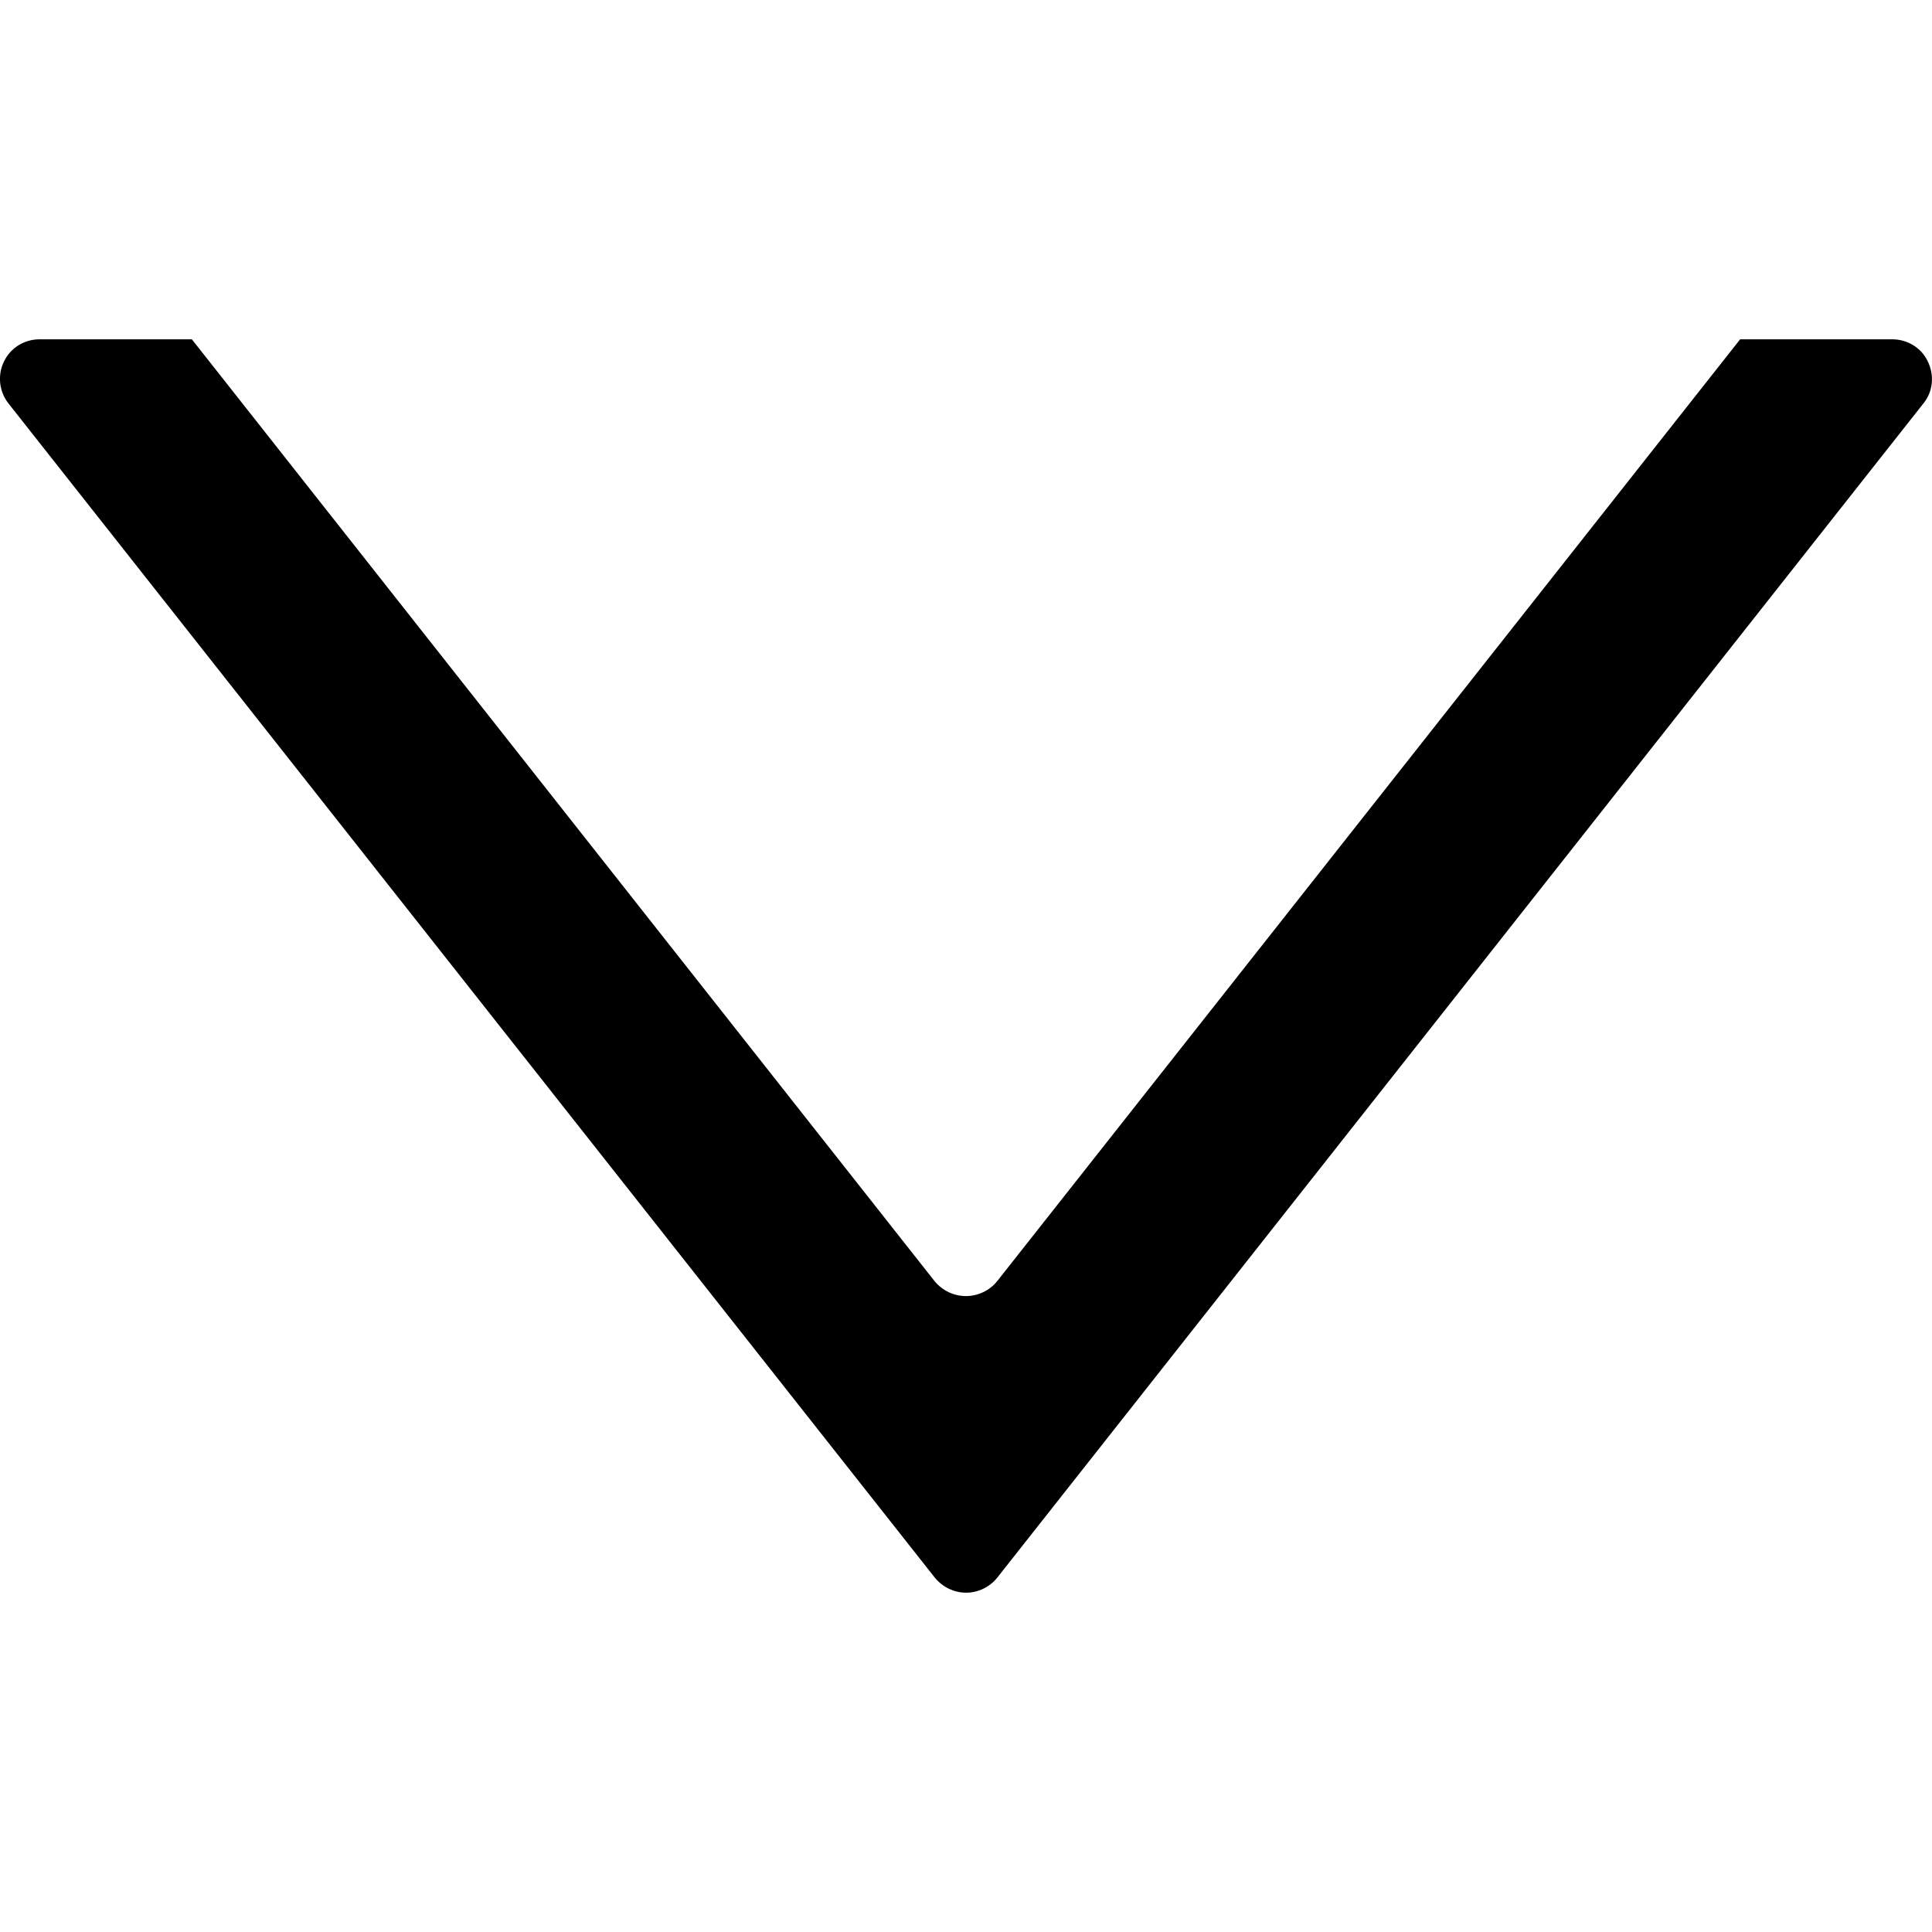
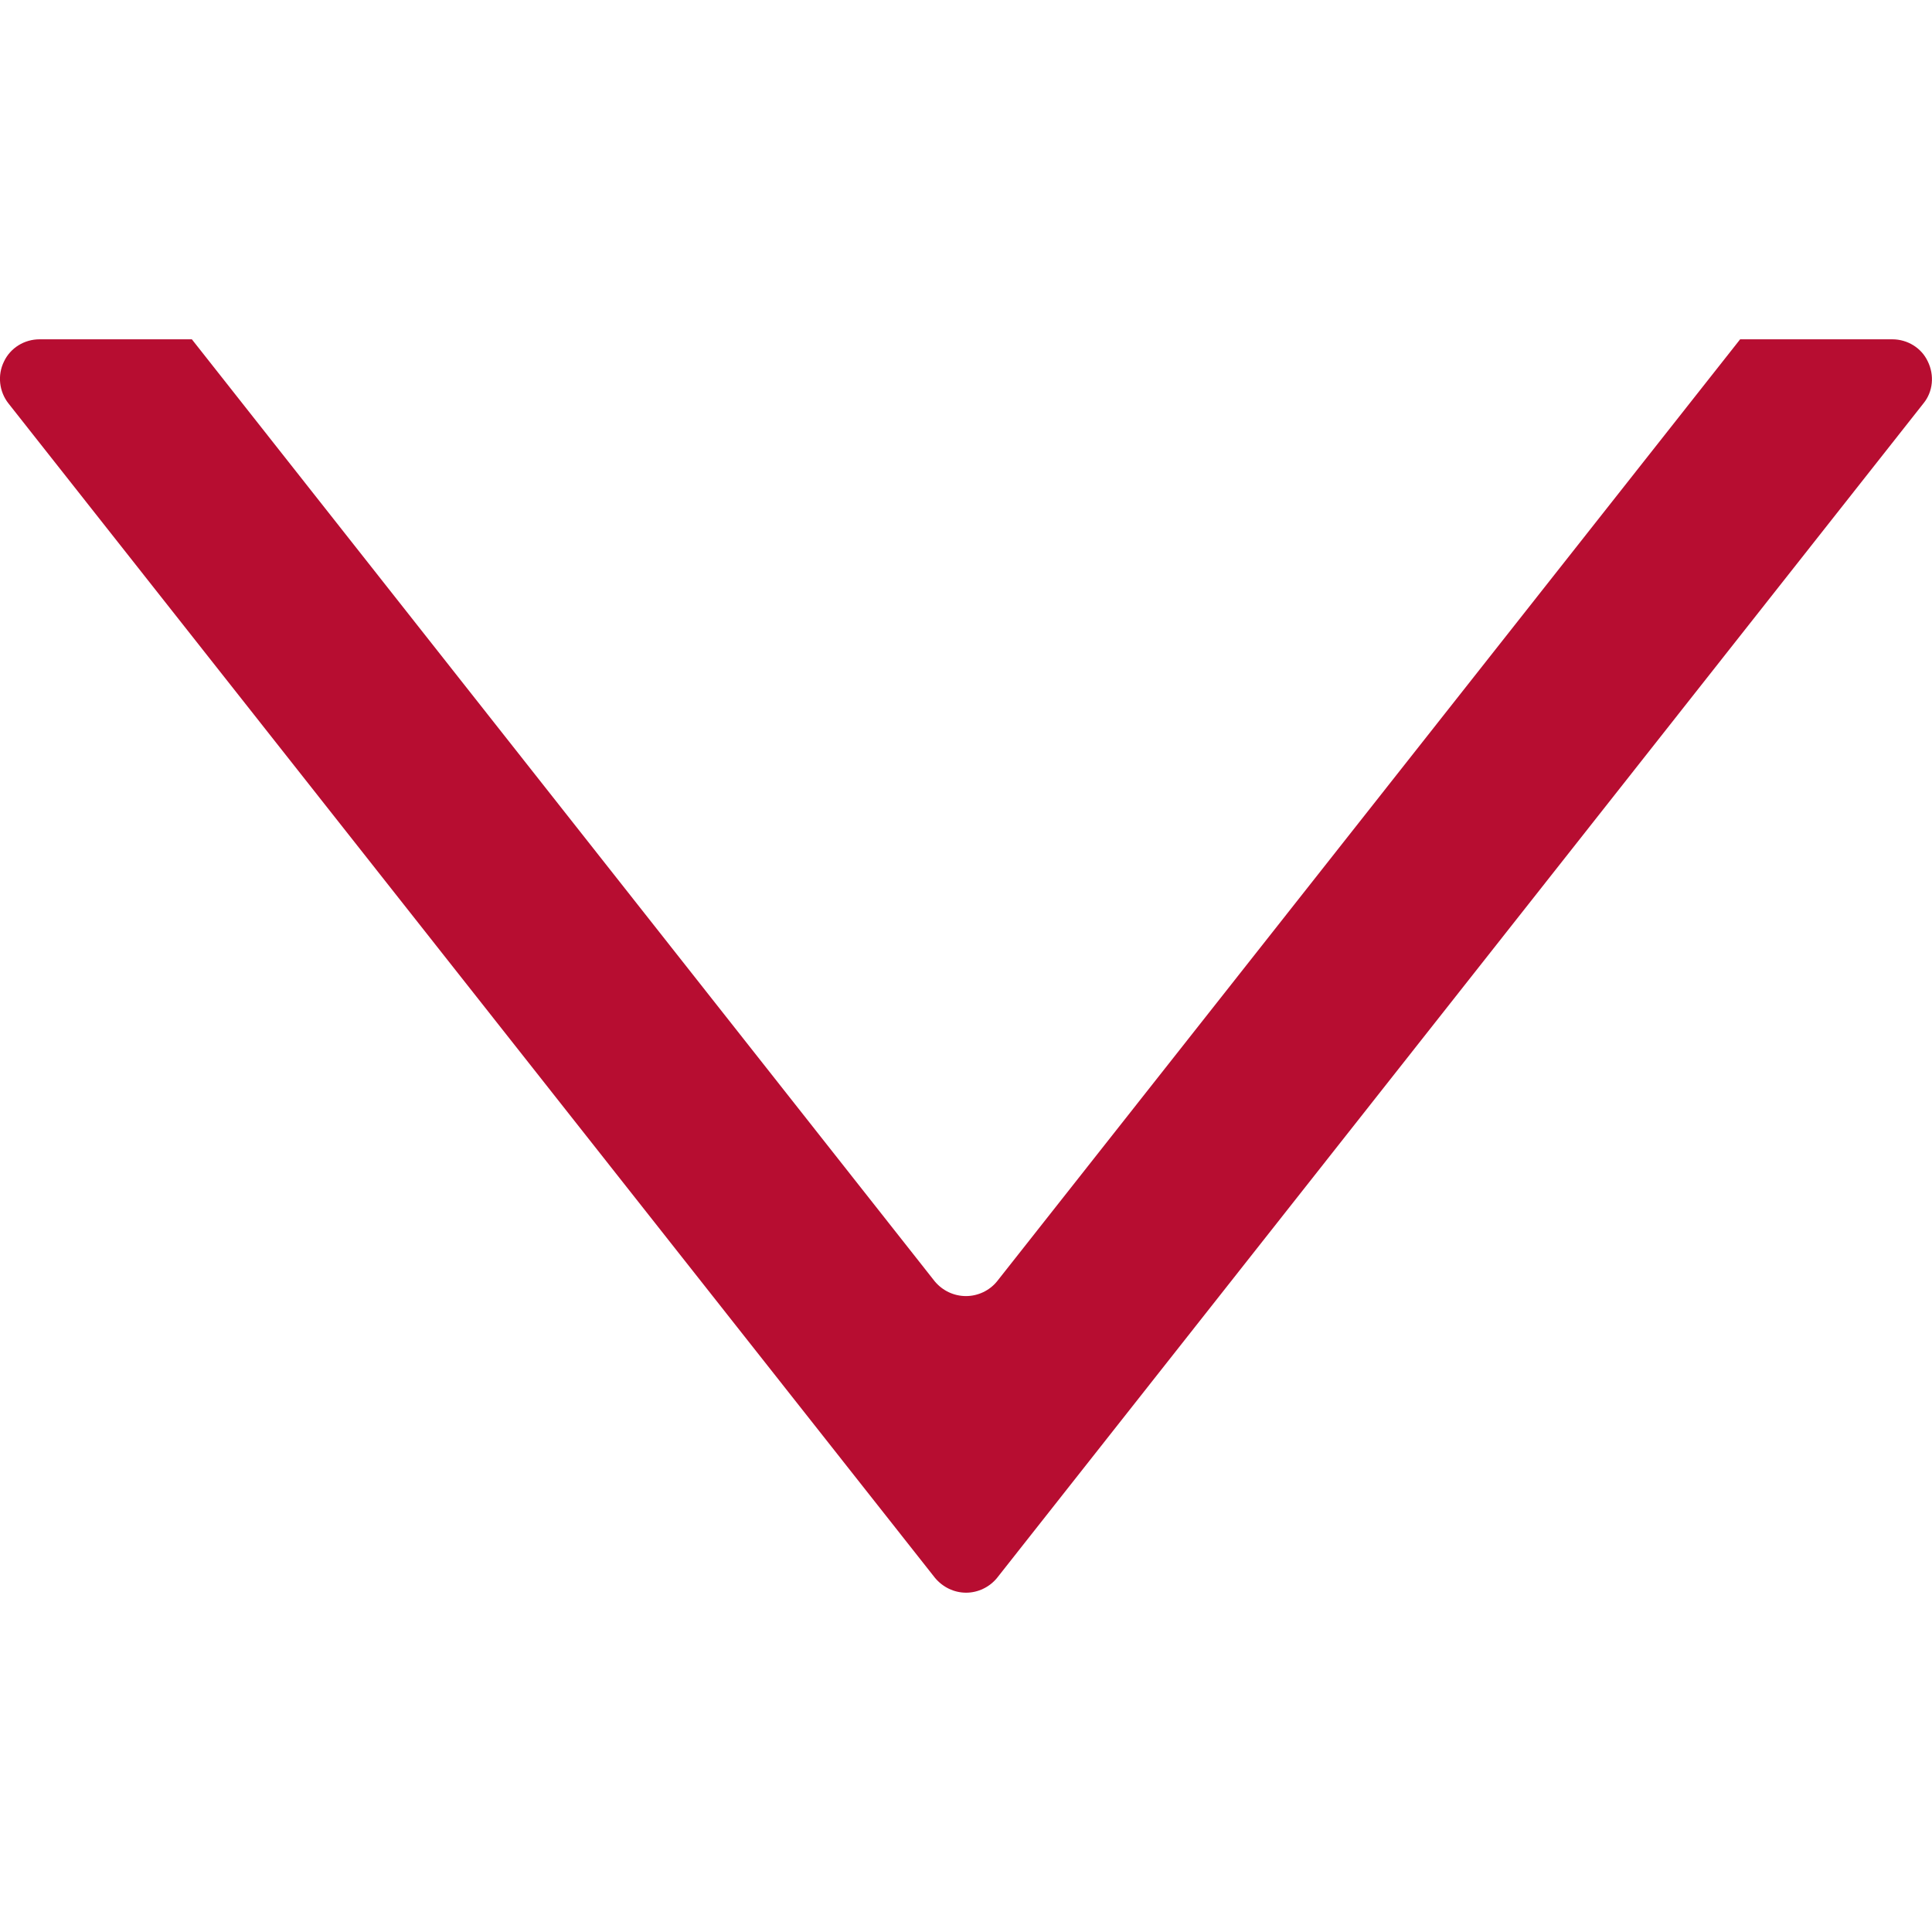
<svg xmlns="http://www.w3.org/2000/svg" version="1.1" id="Capa_1" x="0px" y="0px" viewBox="0 0 25.93 25.93" style="enable-background:new 0 0 25.93 25.93;" xml:space="preserve">
-   <g>
-     <g id="c118_triangle">
-       <path d="M25.397,4.554h-2.042l-9.974,12.644c-0.101,0.124-0.256,0.197-0.416,0.197c-0.164,0-0.315-0.073-0.419-0.197L2.575,4.554    H0.532c-0.206,0-0.392,0.115-0.479,0.299c-0.09,0.184-0.064,0.403,0.06,0.561l12.435,15.762c0.104,0.125,0.255,0.2,0.419,0.2    c0.16,0,0.315-0.075,0.416-0.2L25.816,5.413c0.128-0.157,0.148-0.377,0.058-0.561C25.789,4.669,25.601,4.554,25.397,4.554z" />
+   <defs id="defs41" />
+   <g id="g6">
+     <g id="c118_triangle" style="fill:#d40000">
+       <path d="M25.397,4.554h-2.042l-9.974,12.644c-0.101,0.124-0.256,0.197-0.416,0.197c-0.164,0-0.315-0.073-0.419-0.197L2.575,4.554    H0.532c-0.206,0-0.392,0.115-0.479,0.299c-0.09,0.184-0.064,0.403,0.06,0.561l12.435,15.762c0.104,0.125,0.255,0.2,0.419,0.2    c0.16,0,0.315-0.075,0.416-0.2L25.816,5.413c0.128-0.157,0.148-0.377,0.058-0.561C25.789,4.669,25.601,4.554,25.397,4.554z" id="path2" style="fill:#b70d31;fill-opacity:1" />
    </g>
    <g id="Capa_1_184_">
	</g>
  </g>
-   <g>
+   <g id="g8">
</g>
-   <g>
+   <g id="g10">
</g>
-   <g>
+   <g id="g12">
</g>
-   <g>
+   <g id="g14">
</g>
-   <g>
+   <g id="g16">
</g>
-   <g>
+   <g id="g18">
</g>
-   <g>
+   <g id="g20">
</g>
-   <g>
+   <g id="g22">
</g>
-   <g>
+   <g id="g24">
</g>
-   <g>
+   <g id="g26">
</g>
-   <g>
+   <g id="g28">
</g>
-   <g>
+   <g id="g30">
</g>
-   <g>
+   <g id="g32">
</g>
-   <g>
+   <g id="g34">
</g>
-   <g>
+   <g id="g36">
</g>
</svg>
